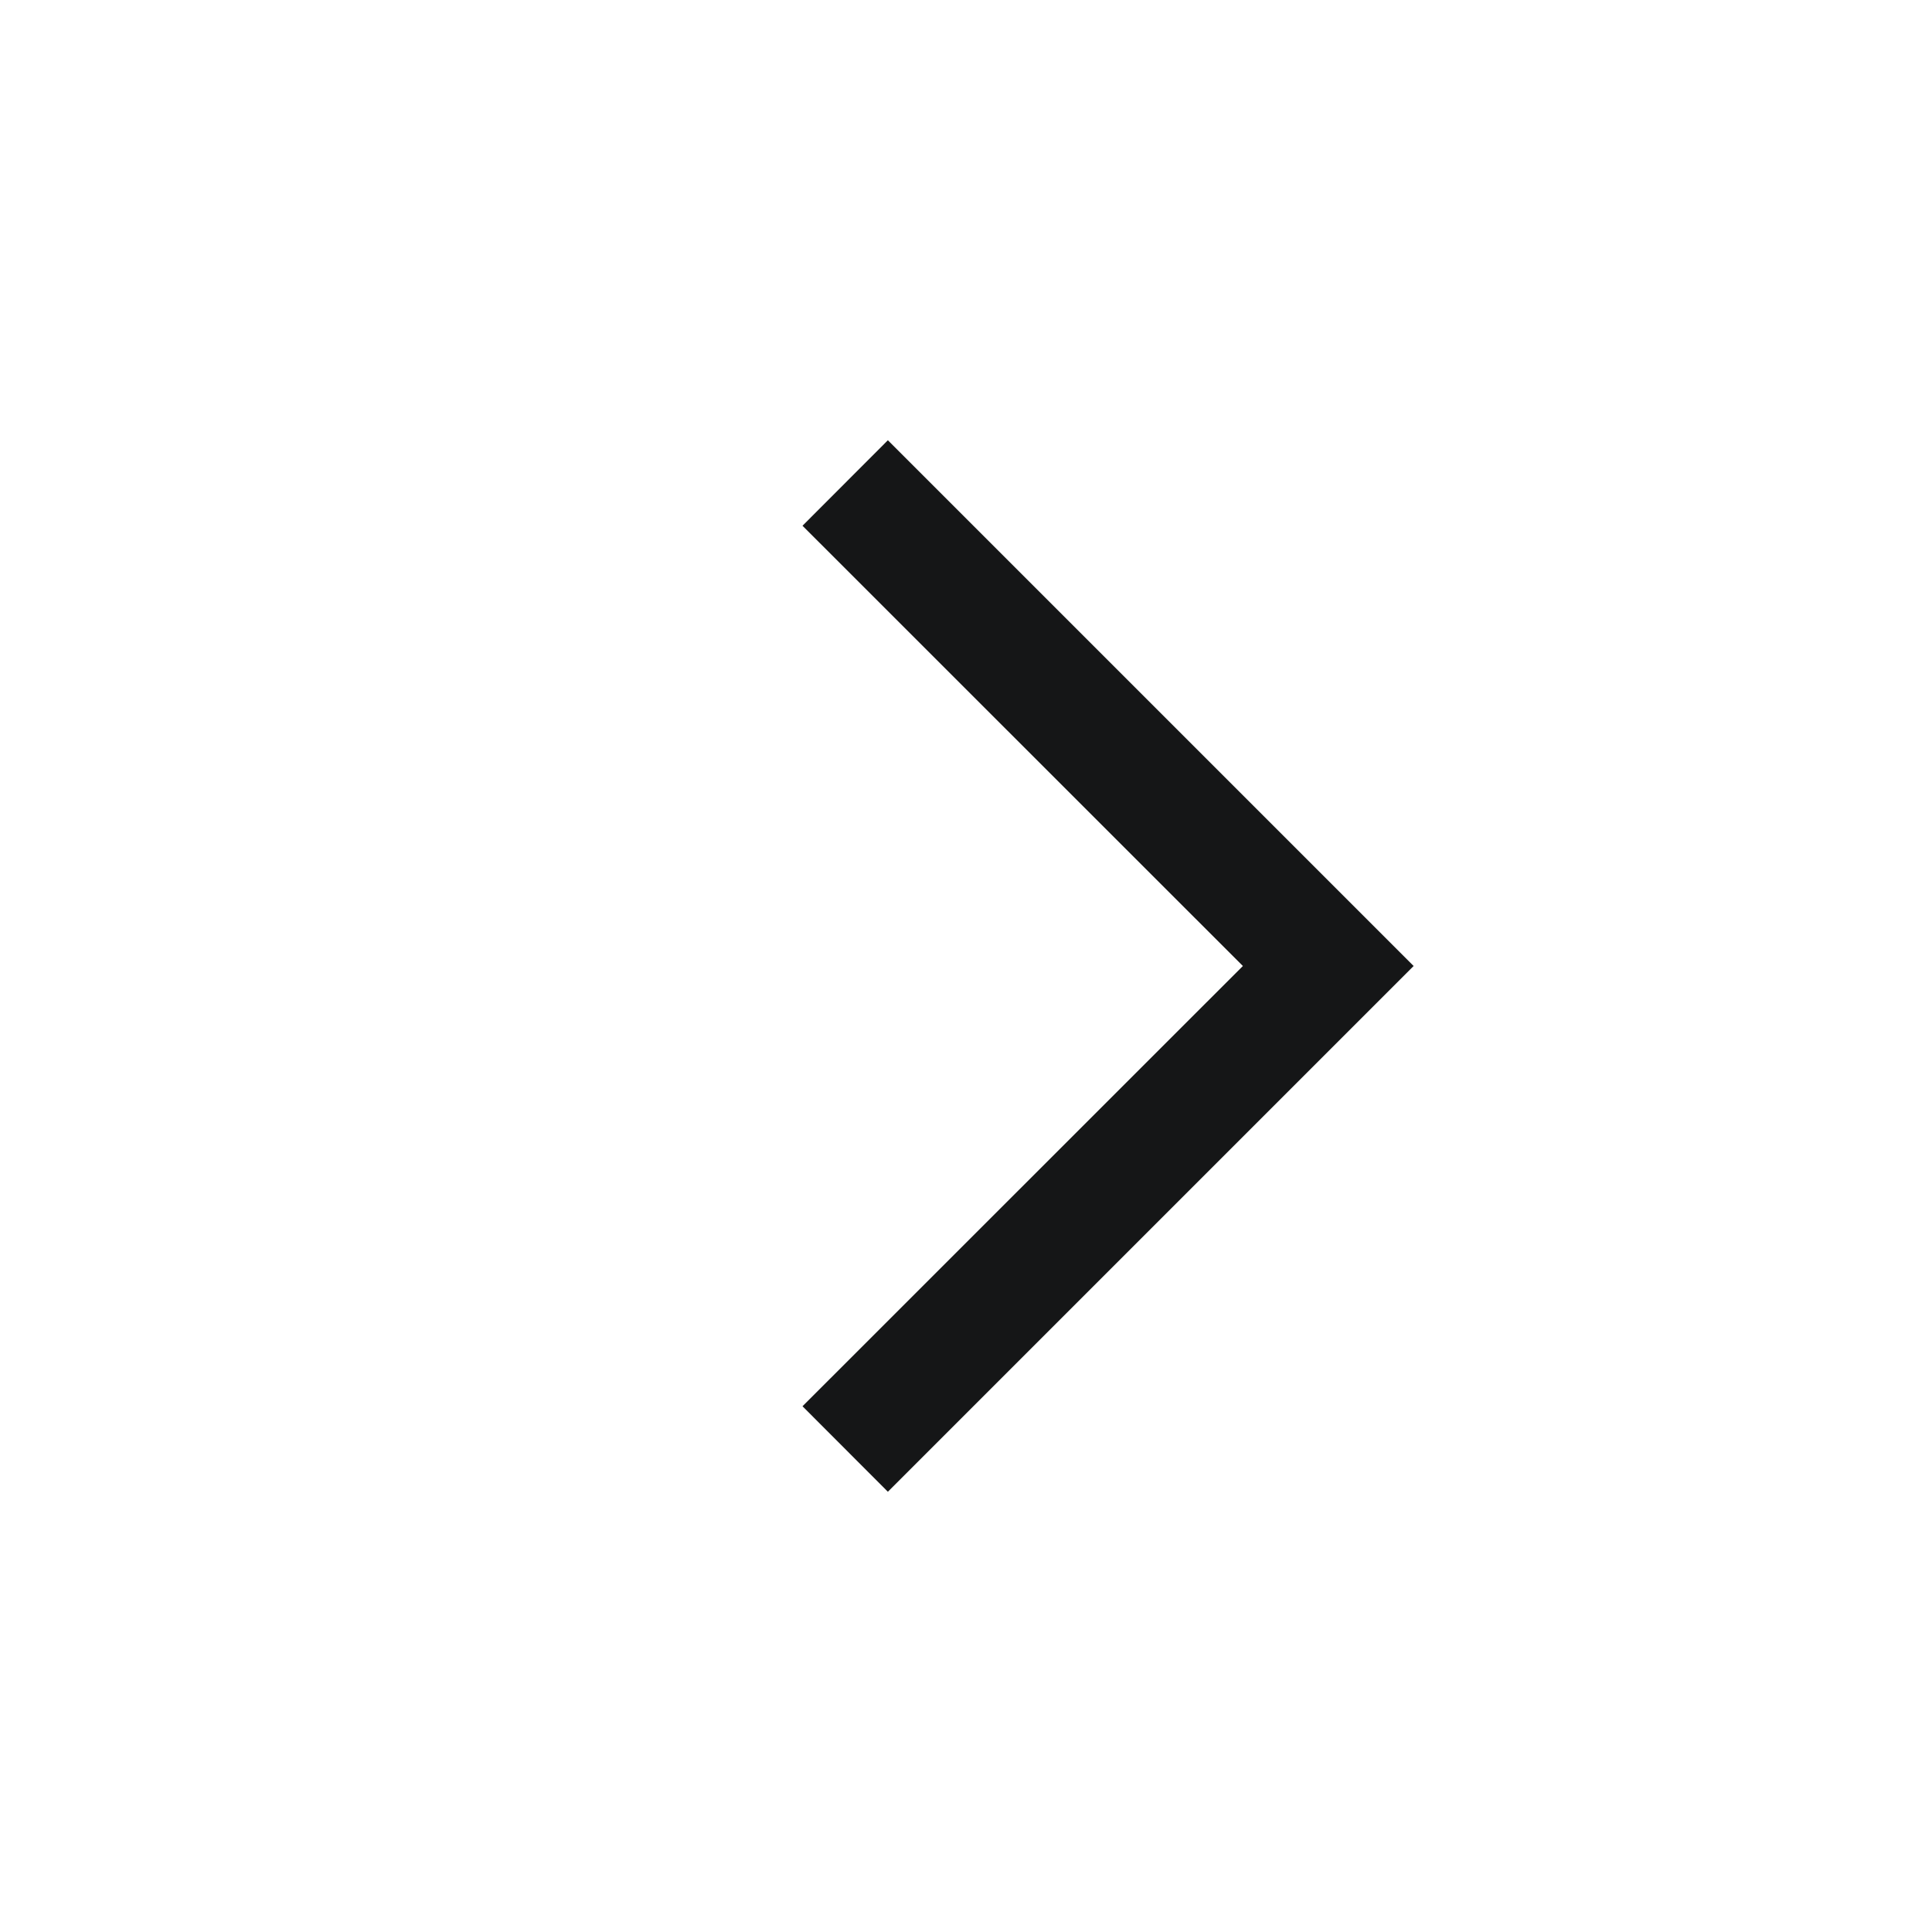
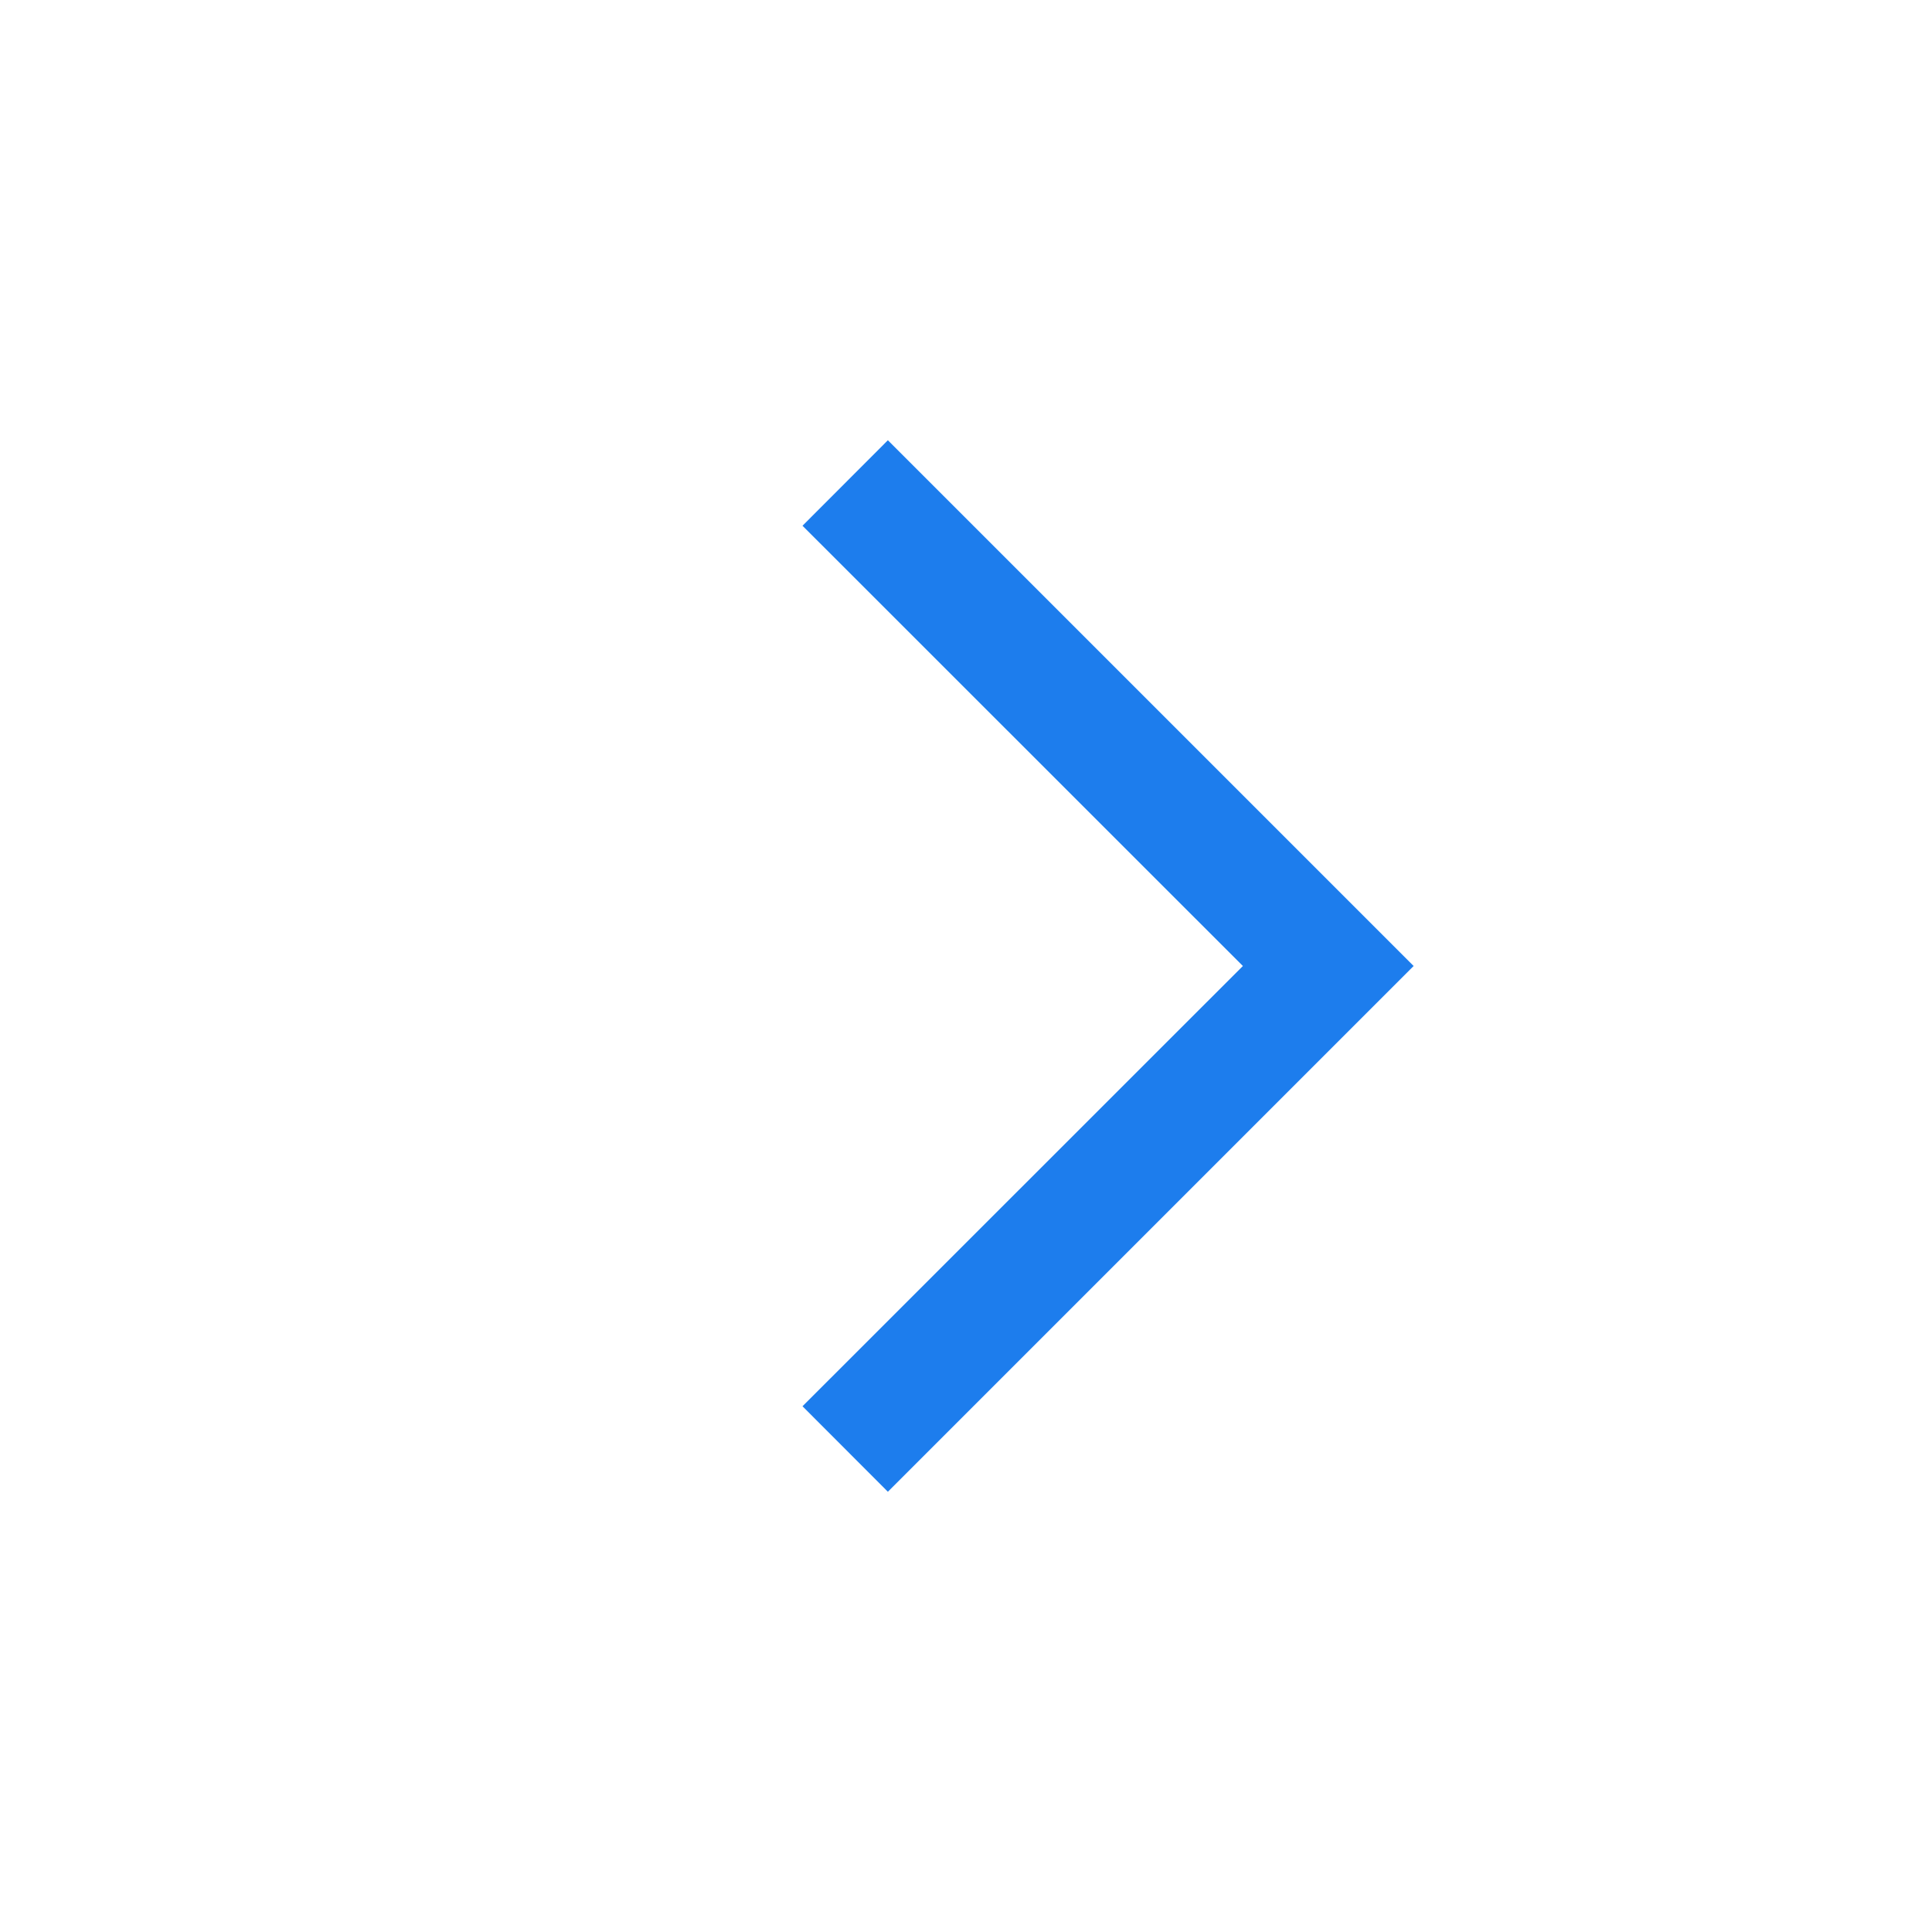
<svg xmlns="http://www.w3.org/2000/svg" width="16" height="16" fill="none">
-   <path fill-rule="evenodd" clip-rule="evenodd" d="m7.353 3.646-.707.708L10.293 8l-3.647 3.646.707.708L11.707 8 7.353 3.646Z" fill="#151617" />
+   <path fill-rule="evenodd" clip-rule="evenodd" d="m7.353 3.646-.707.708L10.293 8l-3.647 3.646.707.708L11.707 8 7.353 3.646Z" fill="#1D7DED" />
</svg>
